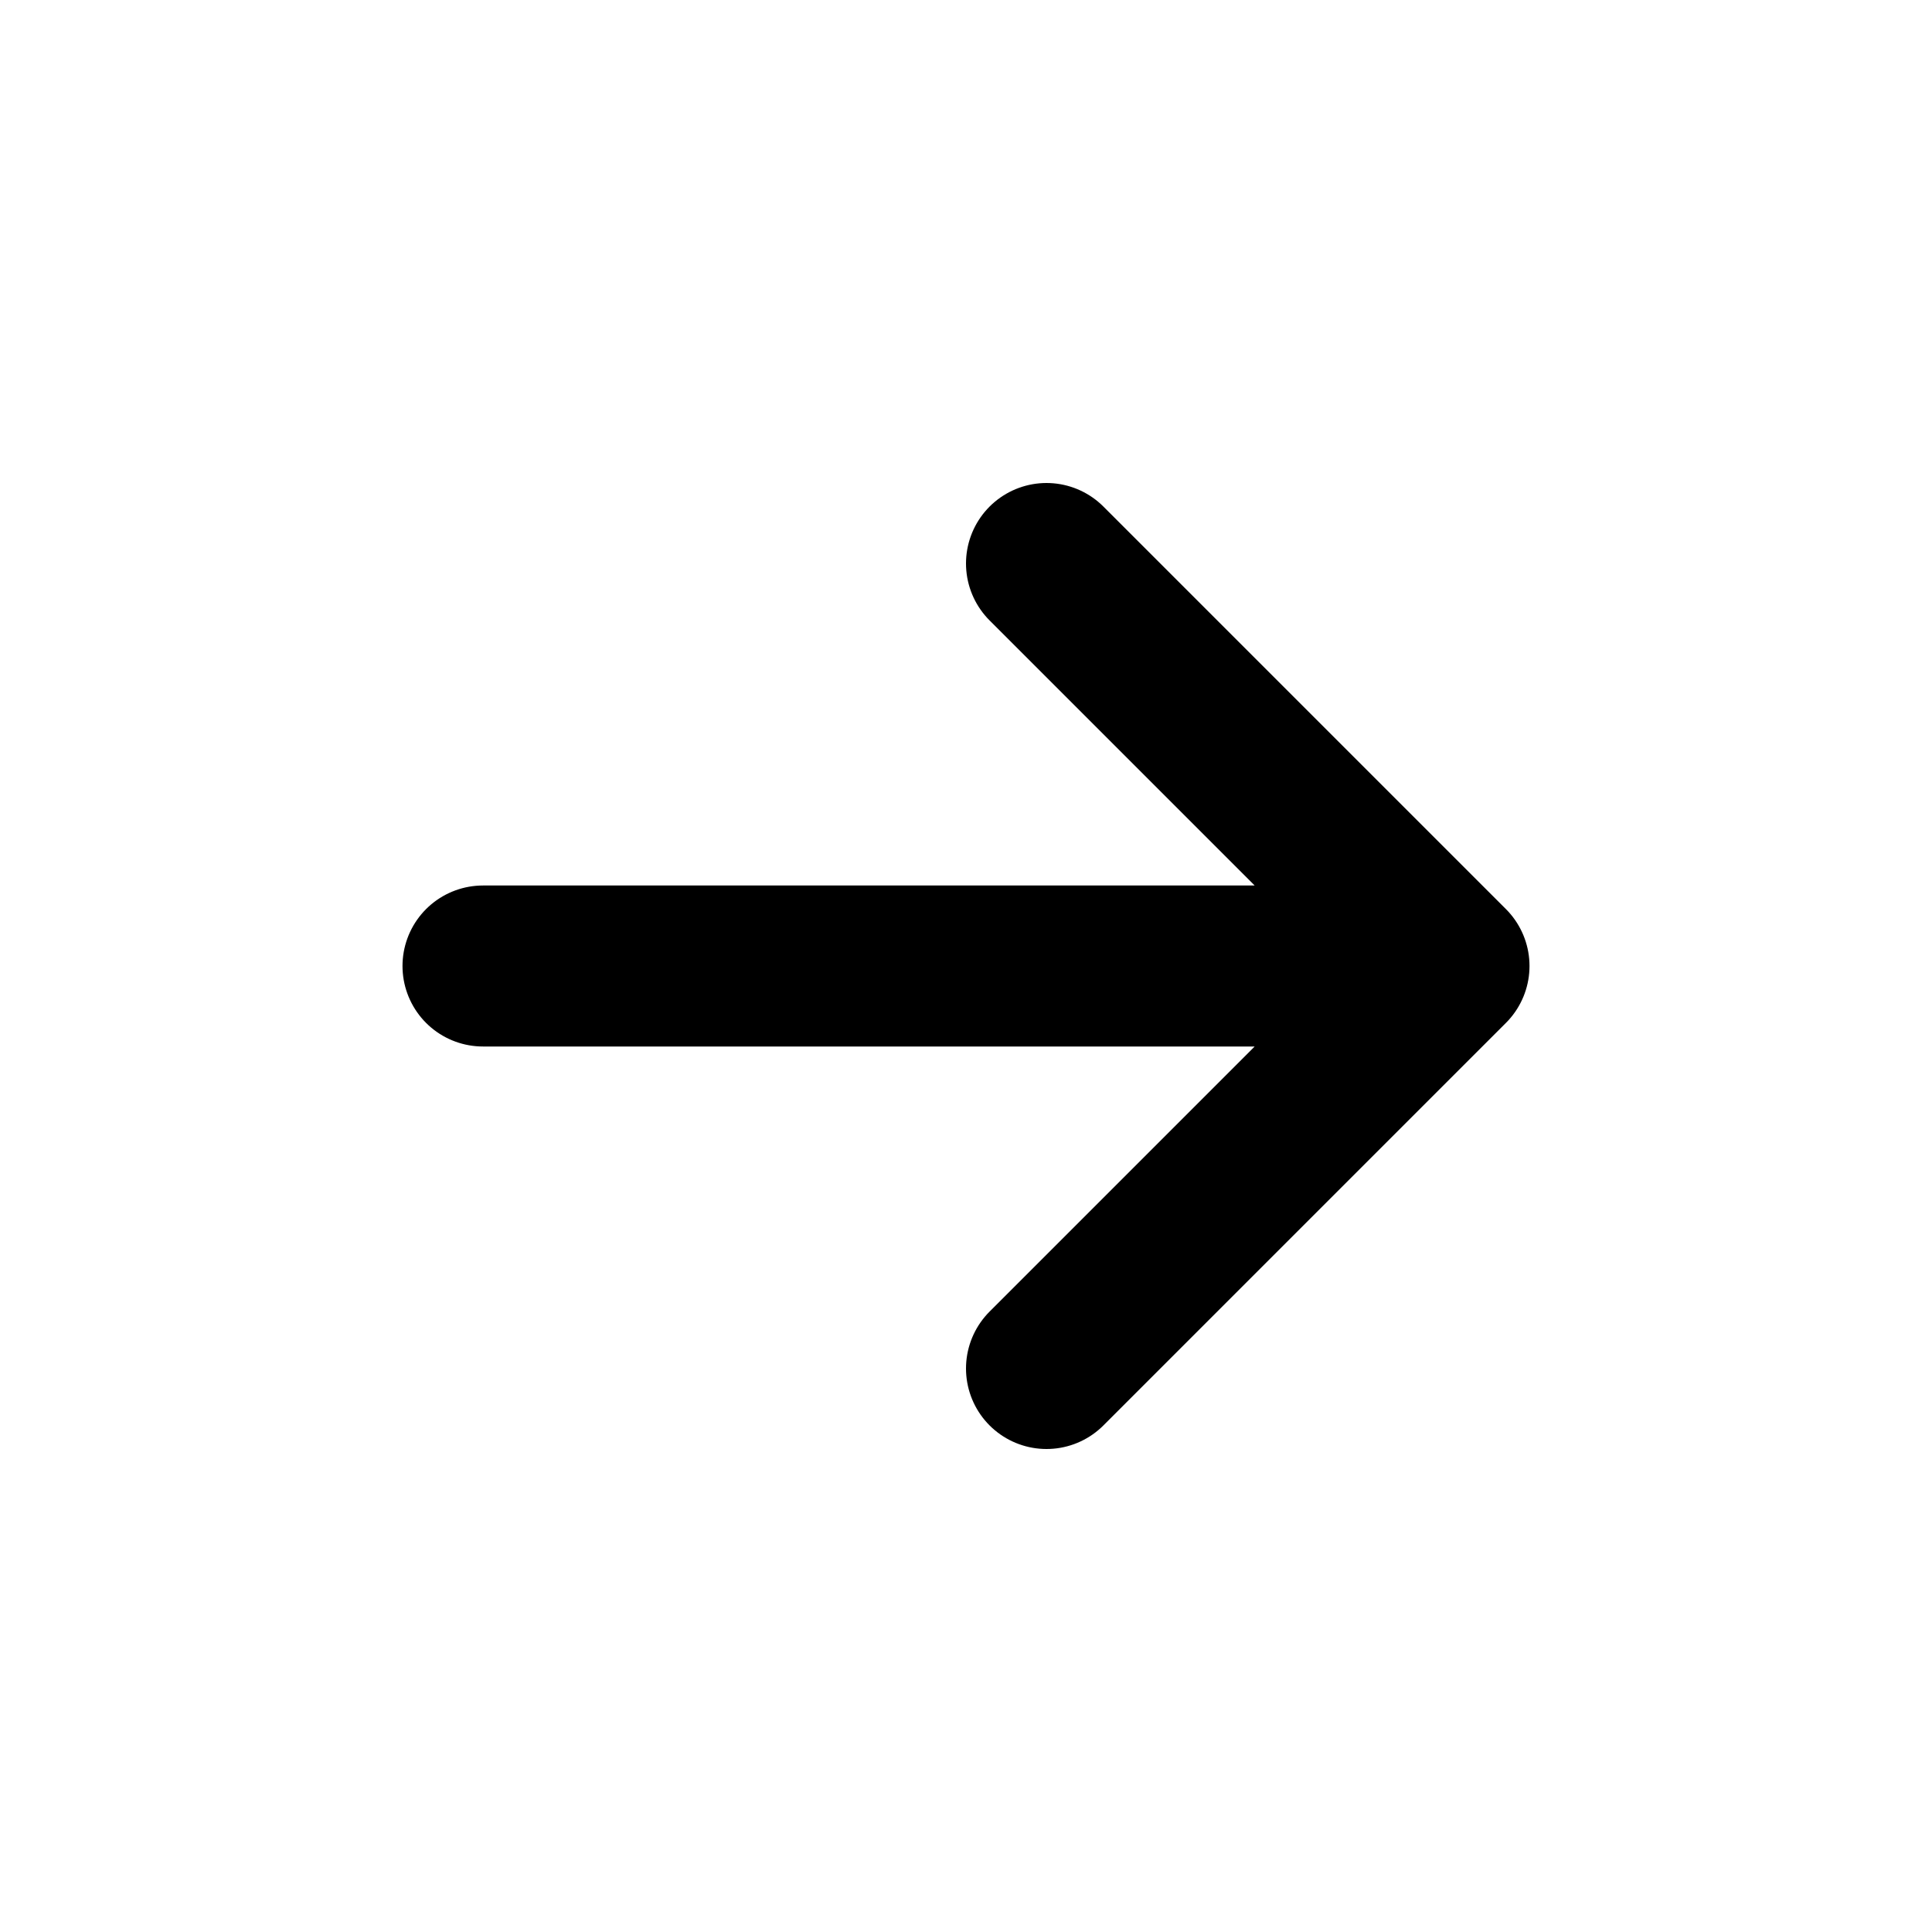
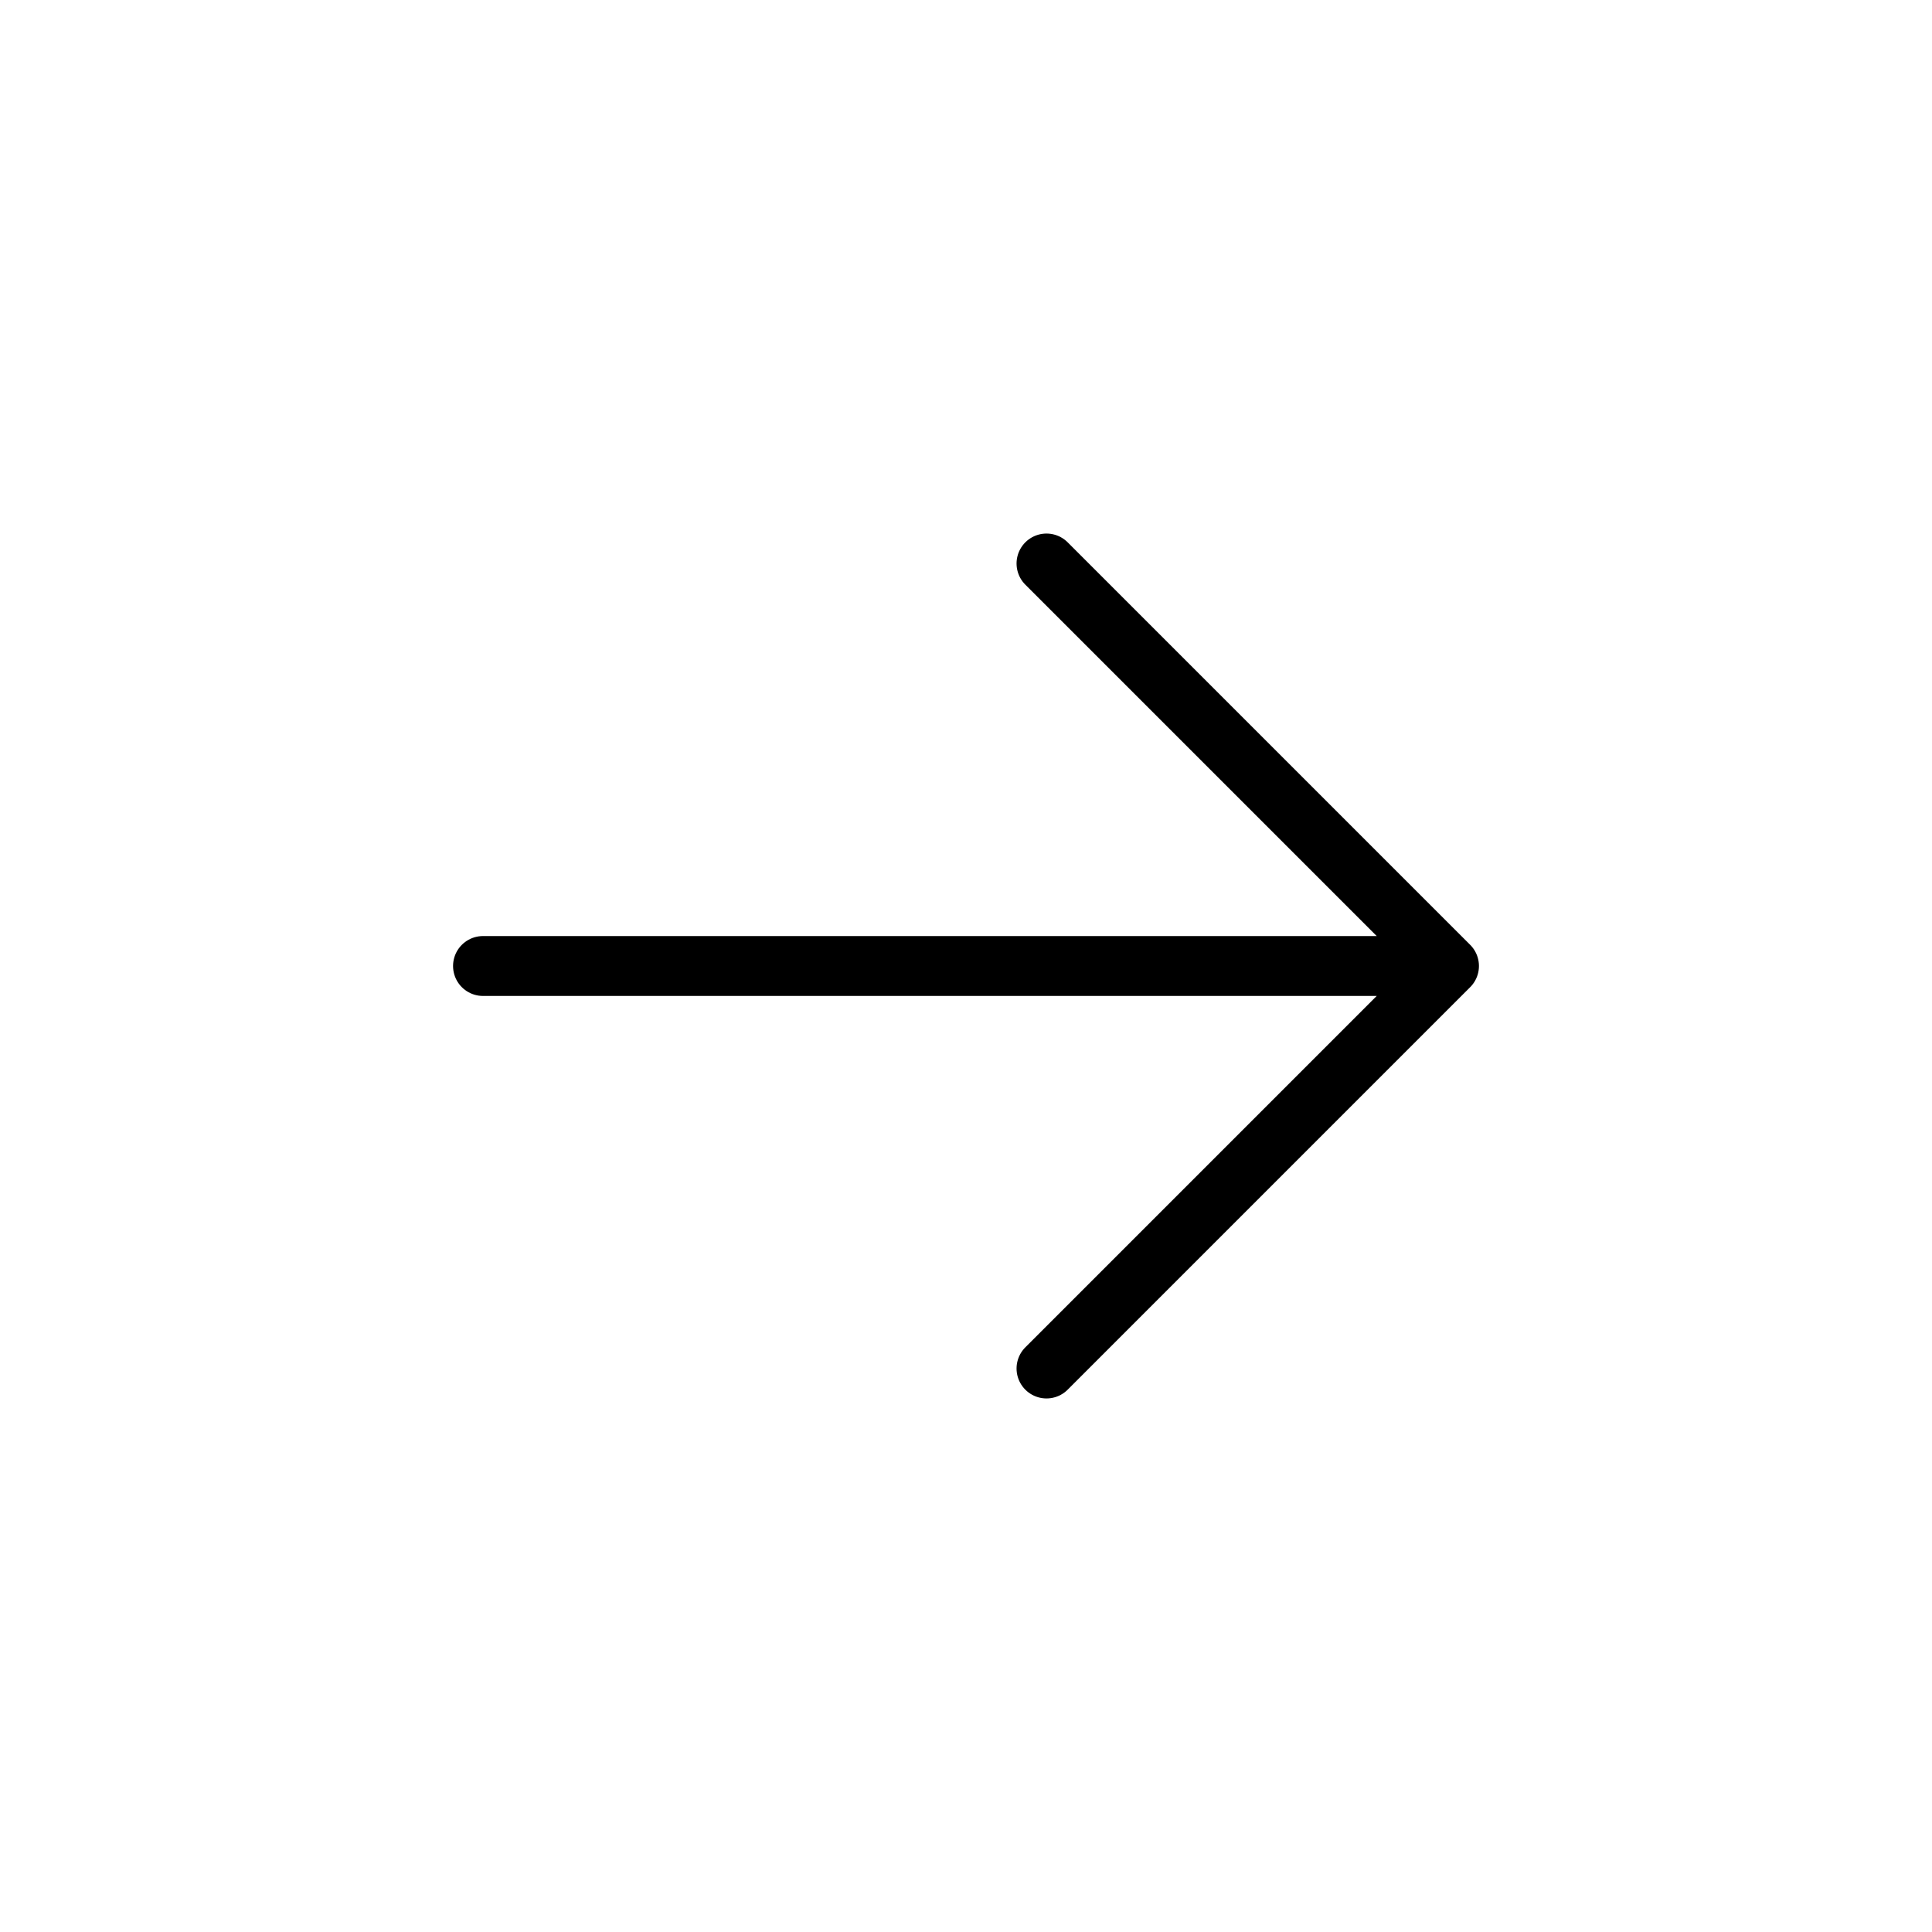
- <svg xmlns="http://www.w3.org/2000/svg" width="800px" height="800px" viewBox="0 0 24 24" fill="none">
-   <path d="M6 12H18M18 12L13 7M18 12L13 17" stroke="#000000" stroke-width="2" stroke-linecap="round" stroke-linejoin="round" />
+ <svg xmlns="http://www.w3.org/2000/svg" viewBox="0 0 24 24" fill="none">
+   <g id="SVGRepo_bgCarrier" stroke-width="0" />
+   <g id="SVGRepo_tracerCarrier" stroke-linecap="round" stroke-linejoin="round" />
+   <g id="SVGRepo_iconCarrier">
+     <path d="M6 12H18M18 12L13 7M18 12L13 17" stroke="#000000" stroke-width="0.744" stroke-linecap="round" stroke-linejoin="round" />
+   </g>
</svg>
